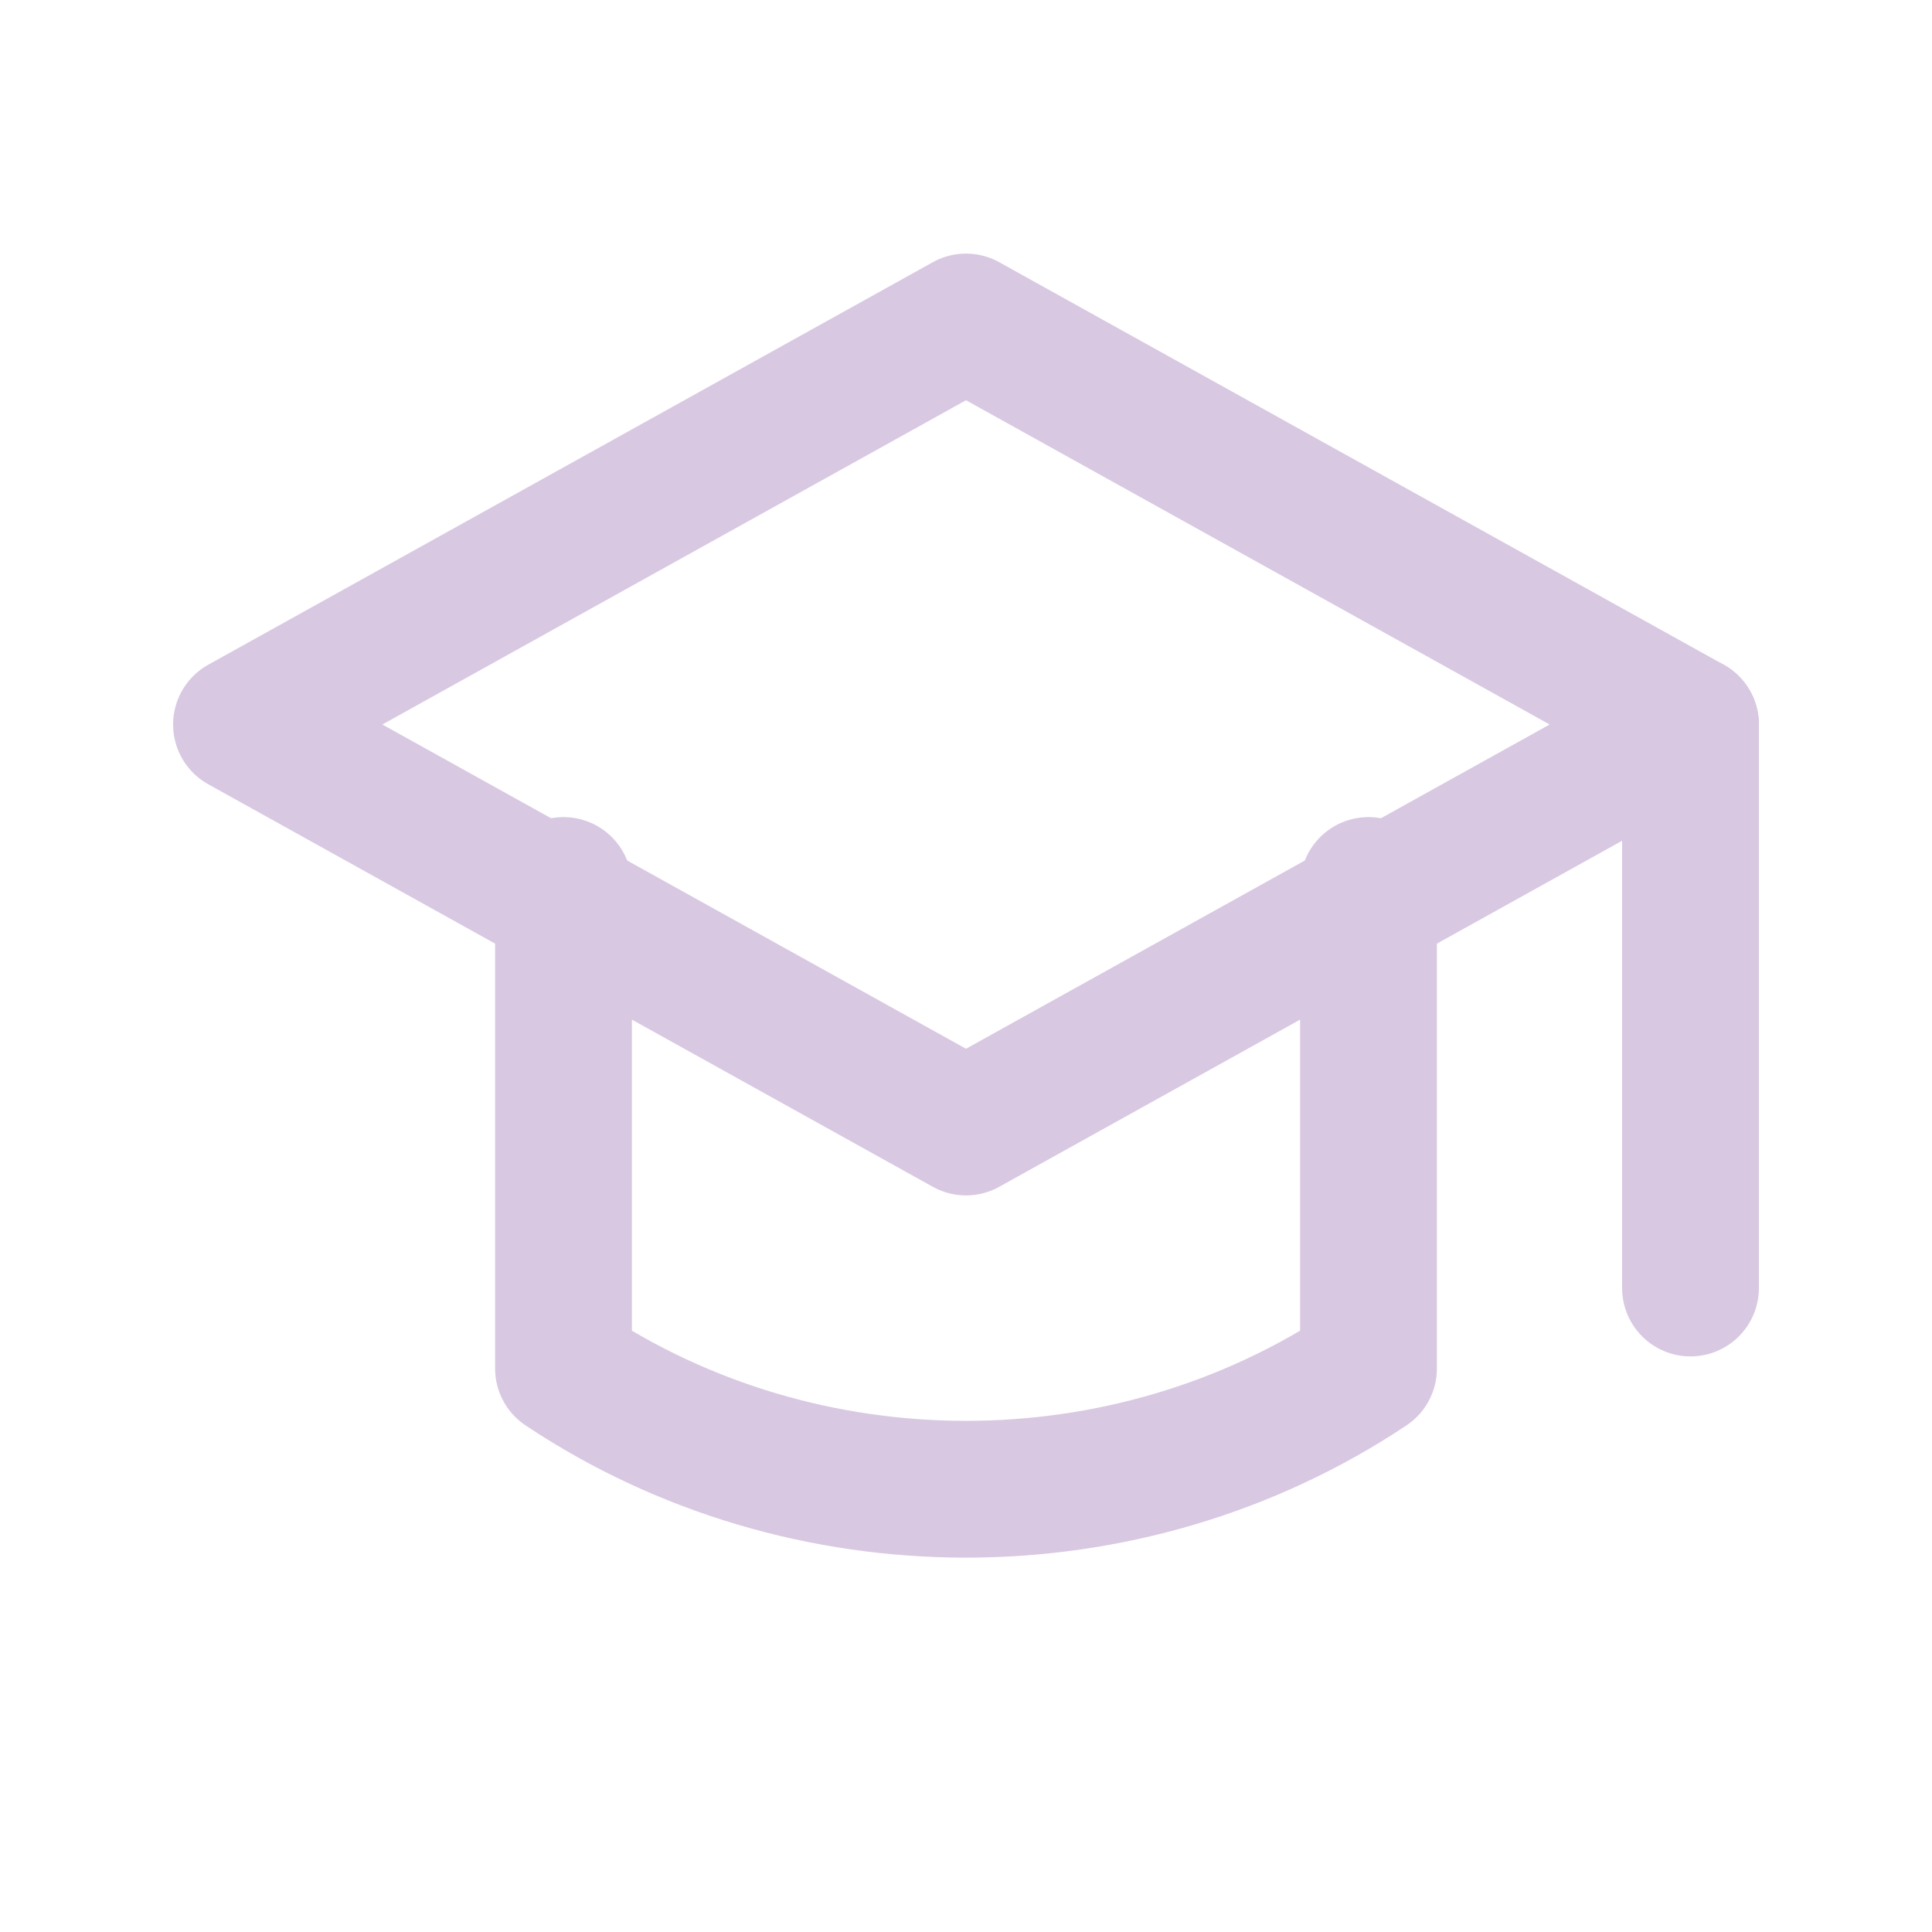
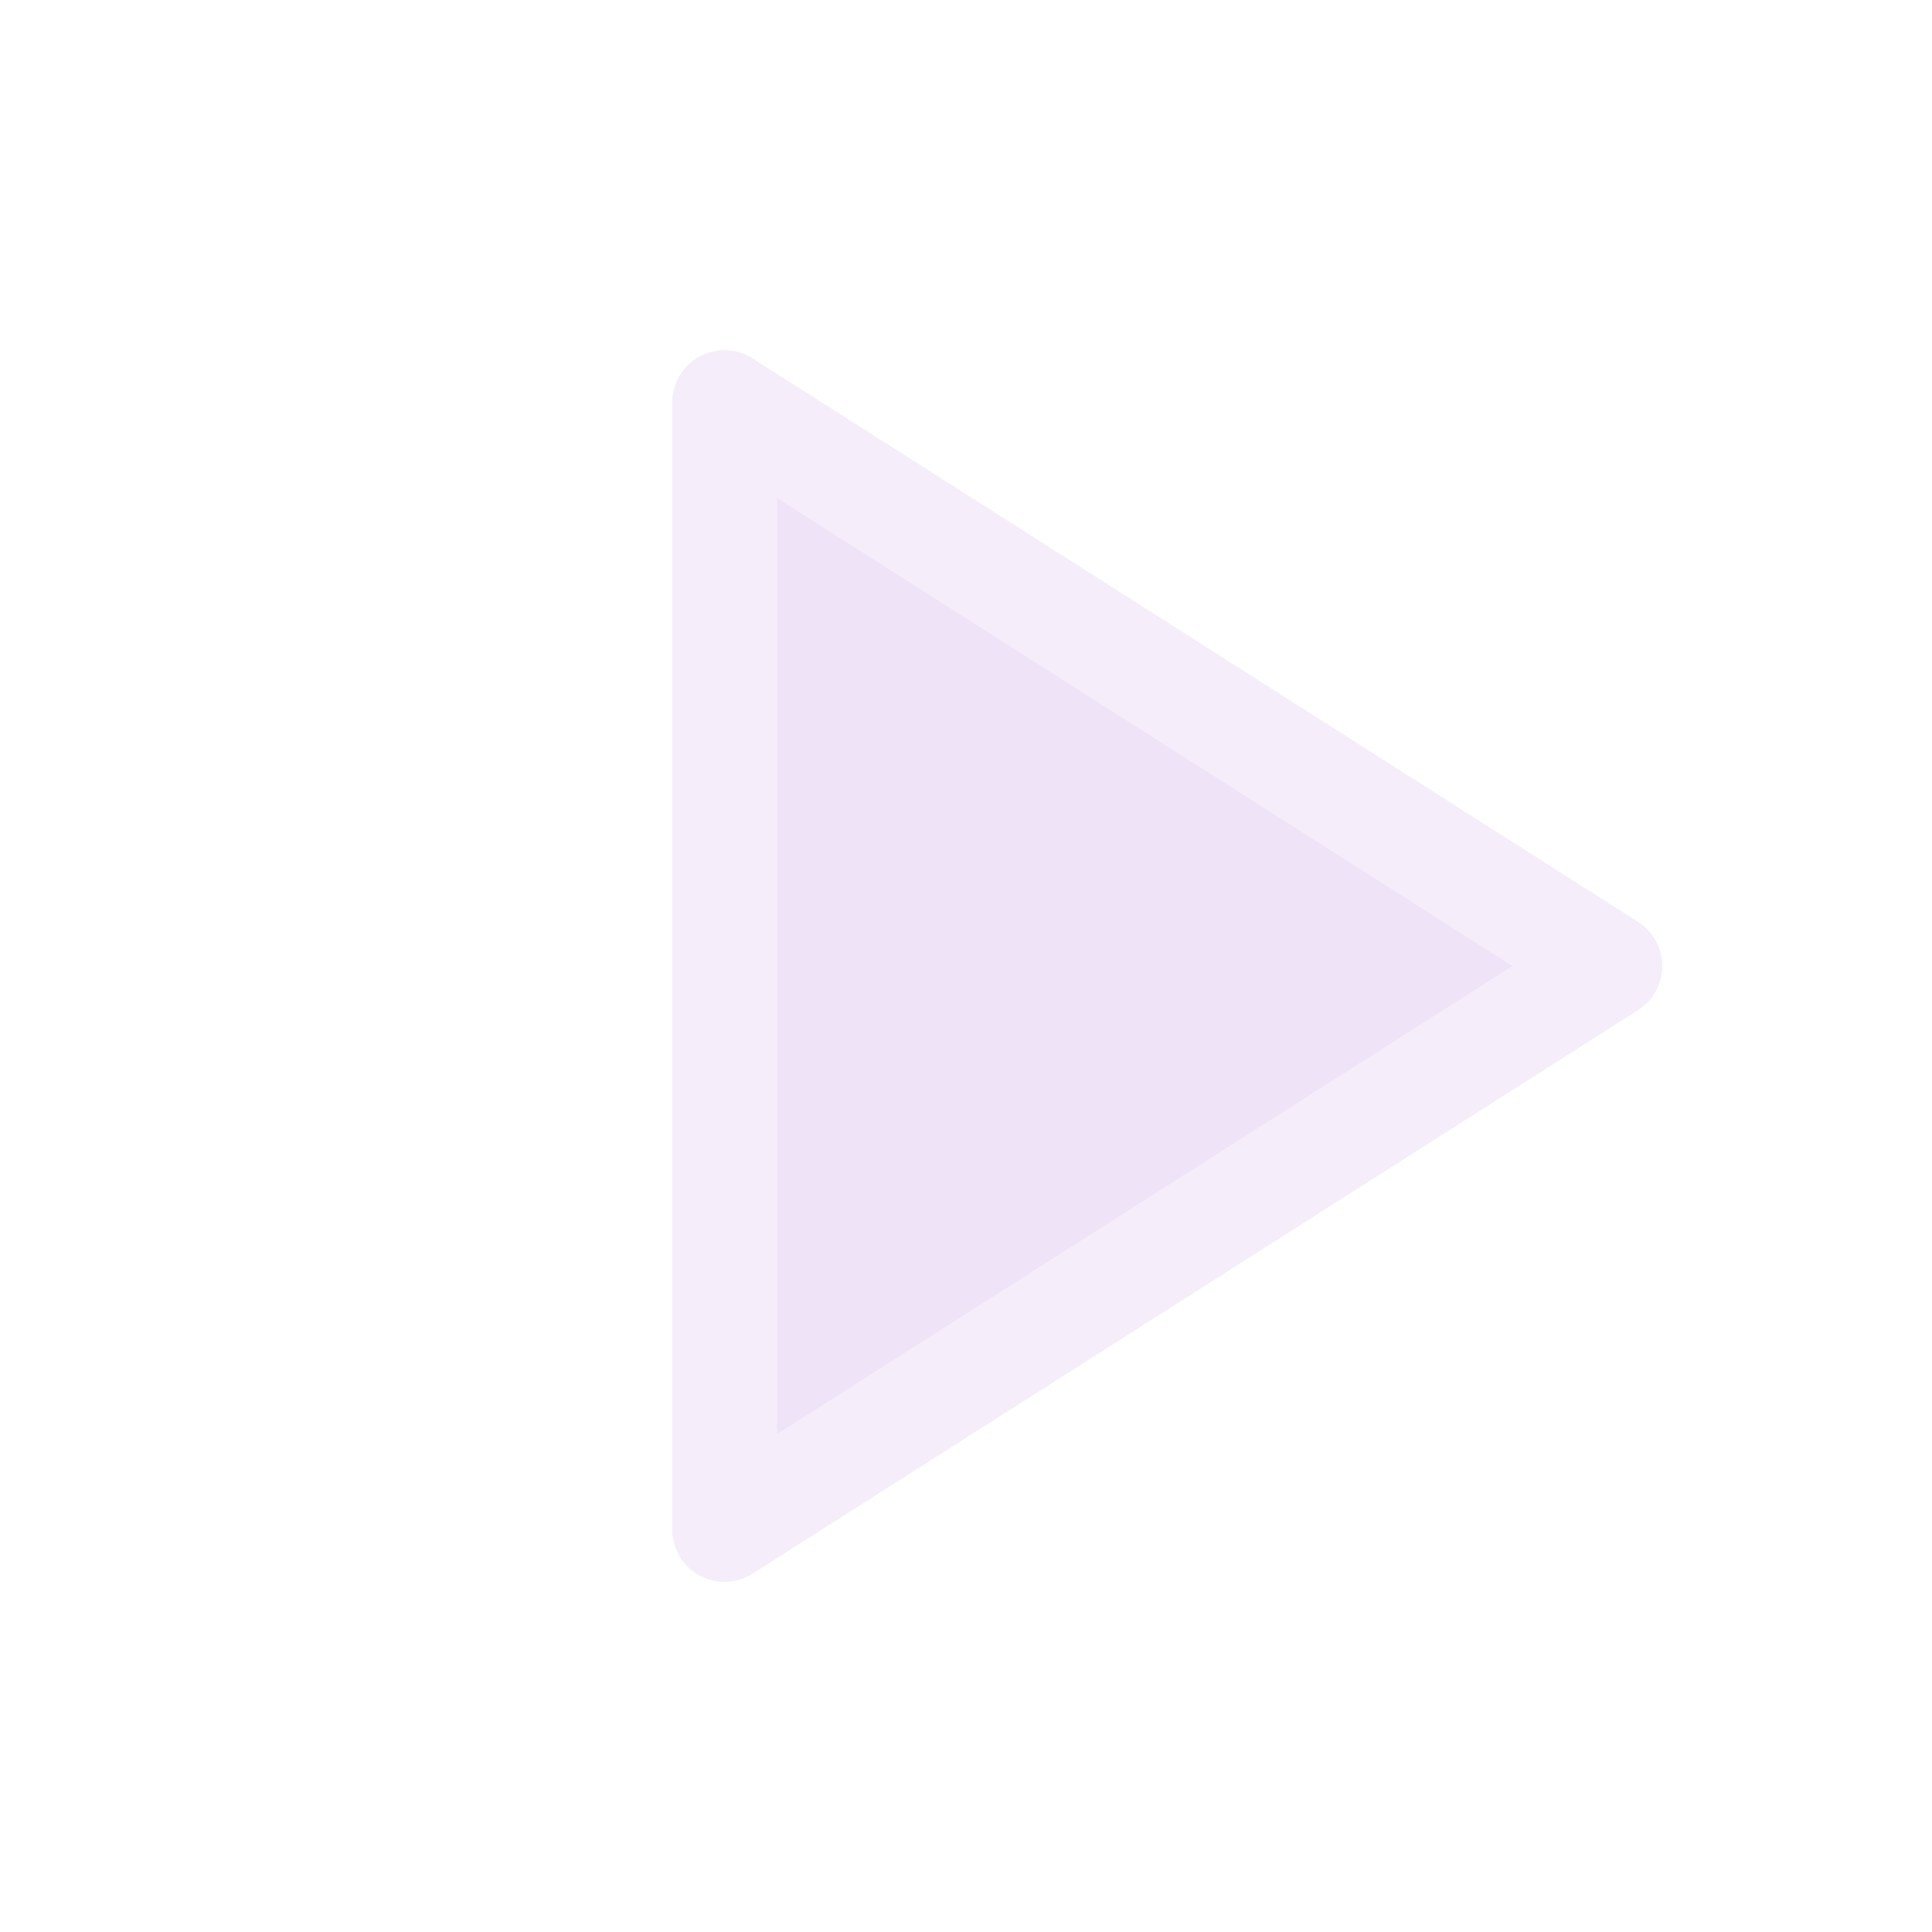
- <svg xmlns="http://www.w3.org/2000/svg" preserveAspectRatio="none" overflow="visible" style="display: block;" width="15" height="15" viewBox="0 0 15 15" fill="none">
+ <svg xmlns="http://www.w3.org/2000/svg" preserveAspectRatio="none" overflow="visible" style="display: block;" width="16" height="16" viewBox="0 0 16 16" fill="none">
  <g id="svg">
-     <path id="Vector" d="M1.875 5.625L7.5 2.5L13.125 5.625L7.5 8.75L1.875 5.625Z" stroke-width="1.062" stroke-linecap="round" stroke-linejoin="round" stroke="#D8C8E2" />
-     <path id="Vector_2" d="M4.375 6.875V10.625C6.25 11.875 8.75 11.875 10.625 10.625V6.875M13.125 5.625V10" stroke-width="1.062" stroke-linecap="round" stroke-linejoin="round" stroke="#D8C8E2" />
+     <path id="Vector" d="M6 3.333L13.333 8L6 12.667V3.333Z" fill="#EFE3F8" stroke-width="0.867" stroke-linecap="round" stroke-linejoin="round" stroke="#F5EEFA" />
  </g>
</svg>
